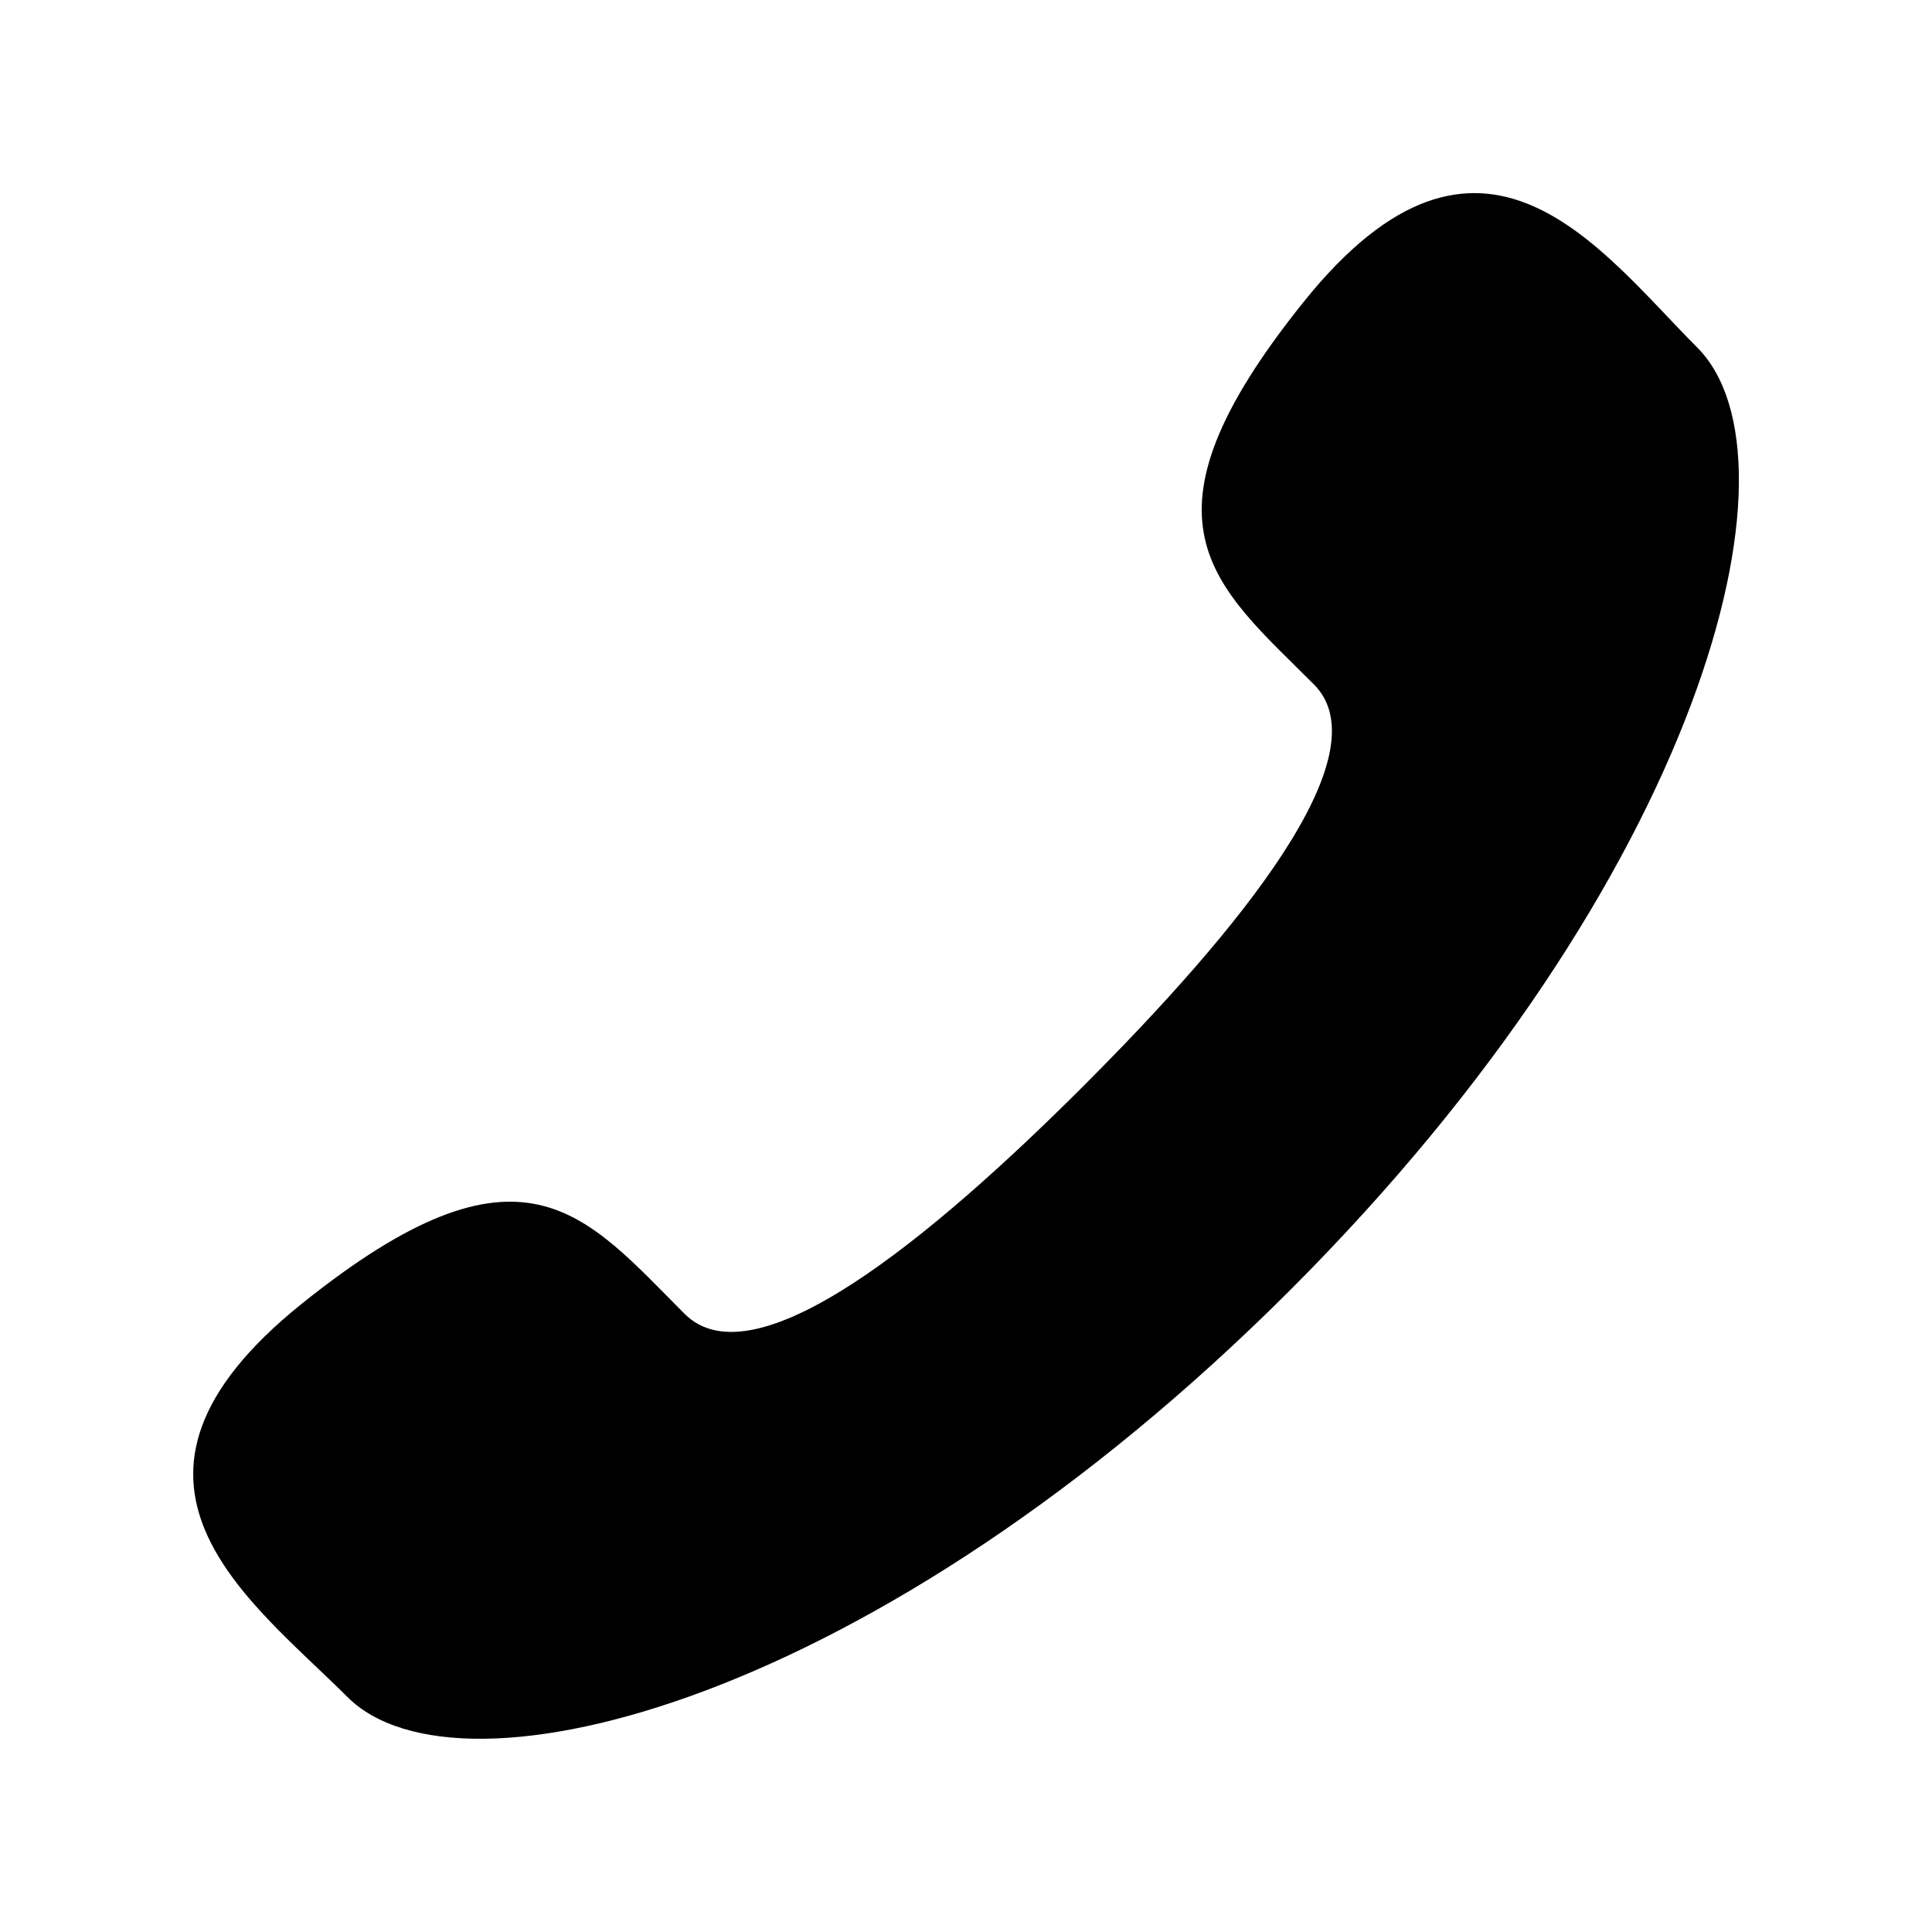
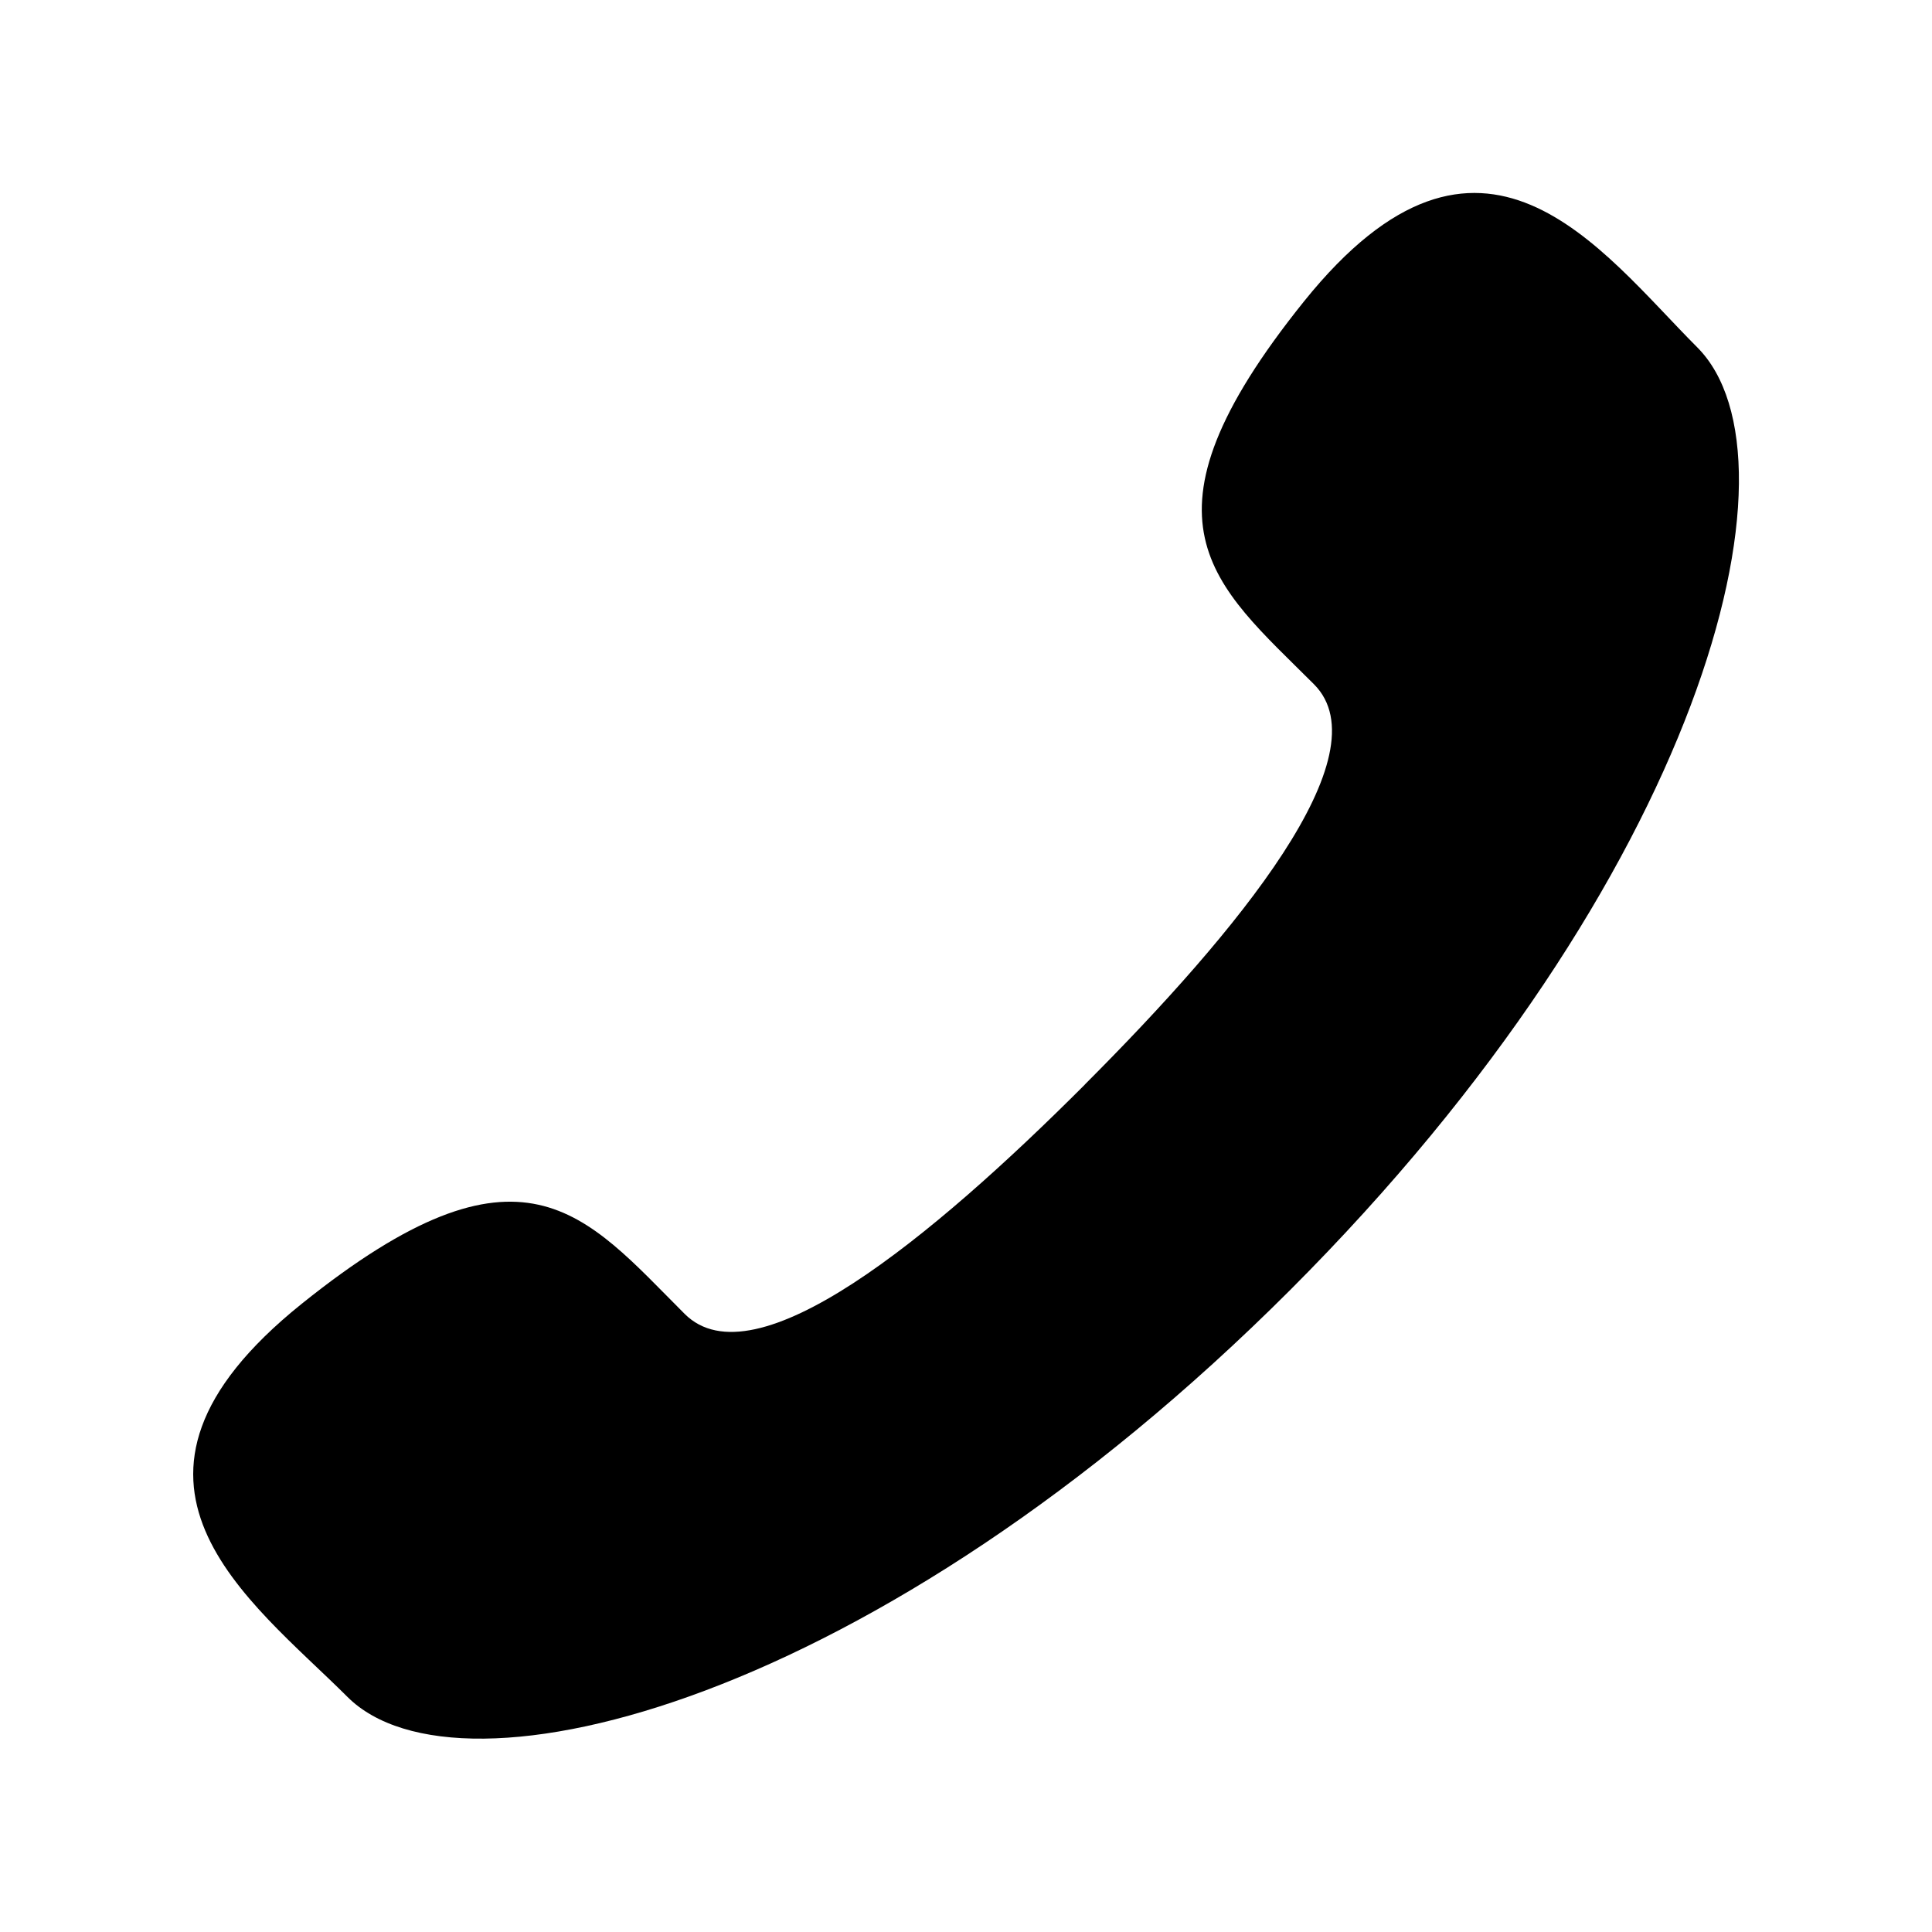
- <svg xmlns="http://www.w3.org/2000/svg" version="1.1" width="64" height="64" viewBox="0 0 64 64">
-   <g>
- </g>
-   <path d="M35.933 35.933c-5.066 5.069-10.934 9.914-13.254 7.59-3.322-3.318-5.366-6.211-12.688-0.33s-1.699 9.805 1.52 13.024c3.712 3.709 17.549 0.195 31.229-13.482 13.674-13.677 17.194-27.517 13.478-31.229-3.216-3.219-7.136-8.838-13.021-1.52s-2.992 9.366 0.33 12.688c2.314 2.323-2.528 8.189-7.594 13.258z" fill="#000000" />
+ <svg xmlns="http://www.w3.org/2000/svg" viewBox="0 0 64 64">
+   <path d="m35.933 35.933c-5.066 5.069-10.934 9.914-13.254 7.59-3.322-3.318-5.366-6.211-12.688-.33s-1.699 9.805 1.52 13.02c3.712 3.709 17.549.195 31.23-13.482 13.674-13.677 17.194-27.517 13.478-31.23-3.216-3.219-7.136-8.838-13.02-1.52s-2.992 9.366.33 12.688c2.314 2.323-2.528 8.189-7.594 13.258" />
</svg>
